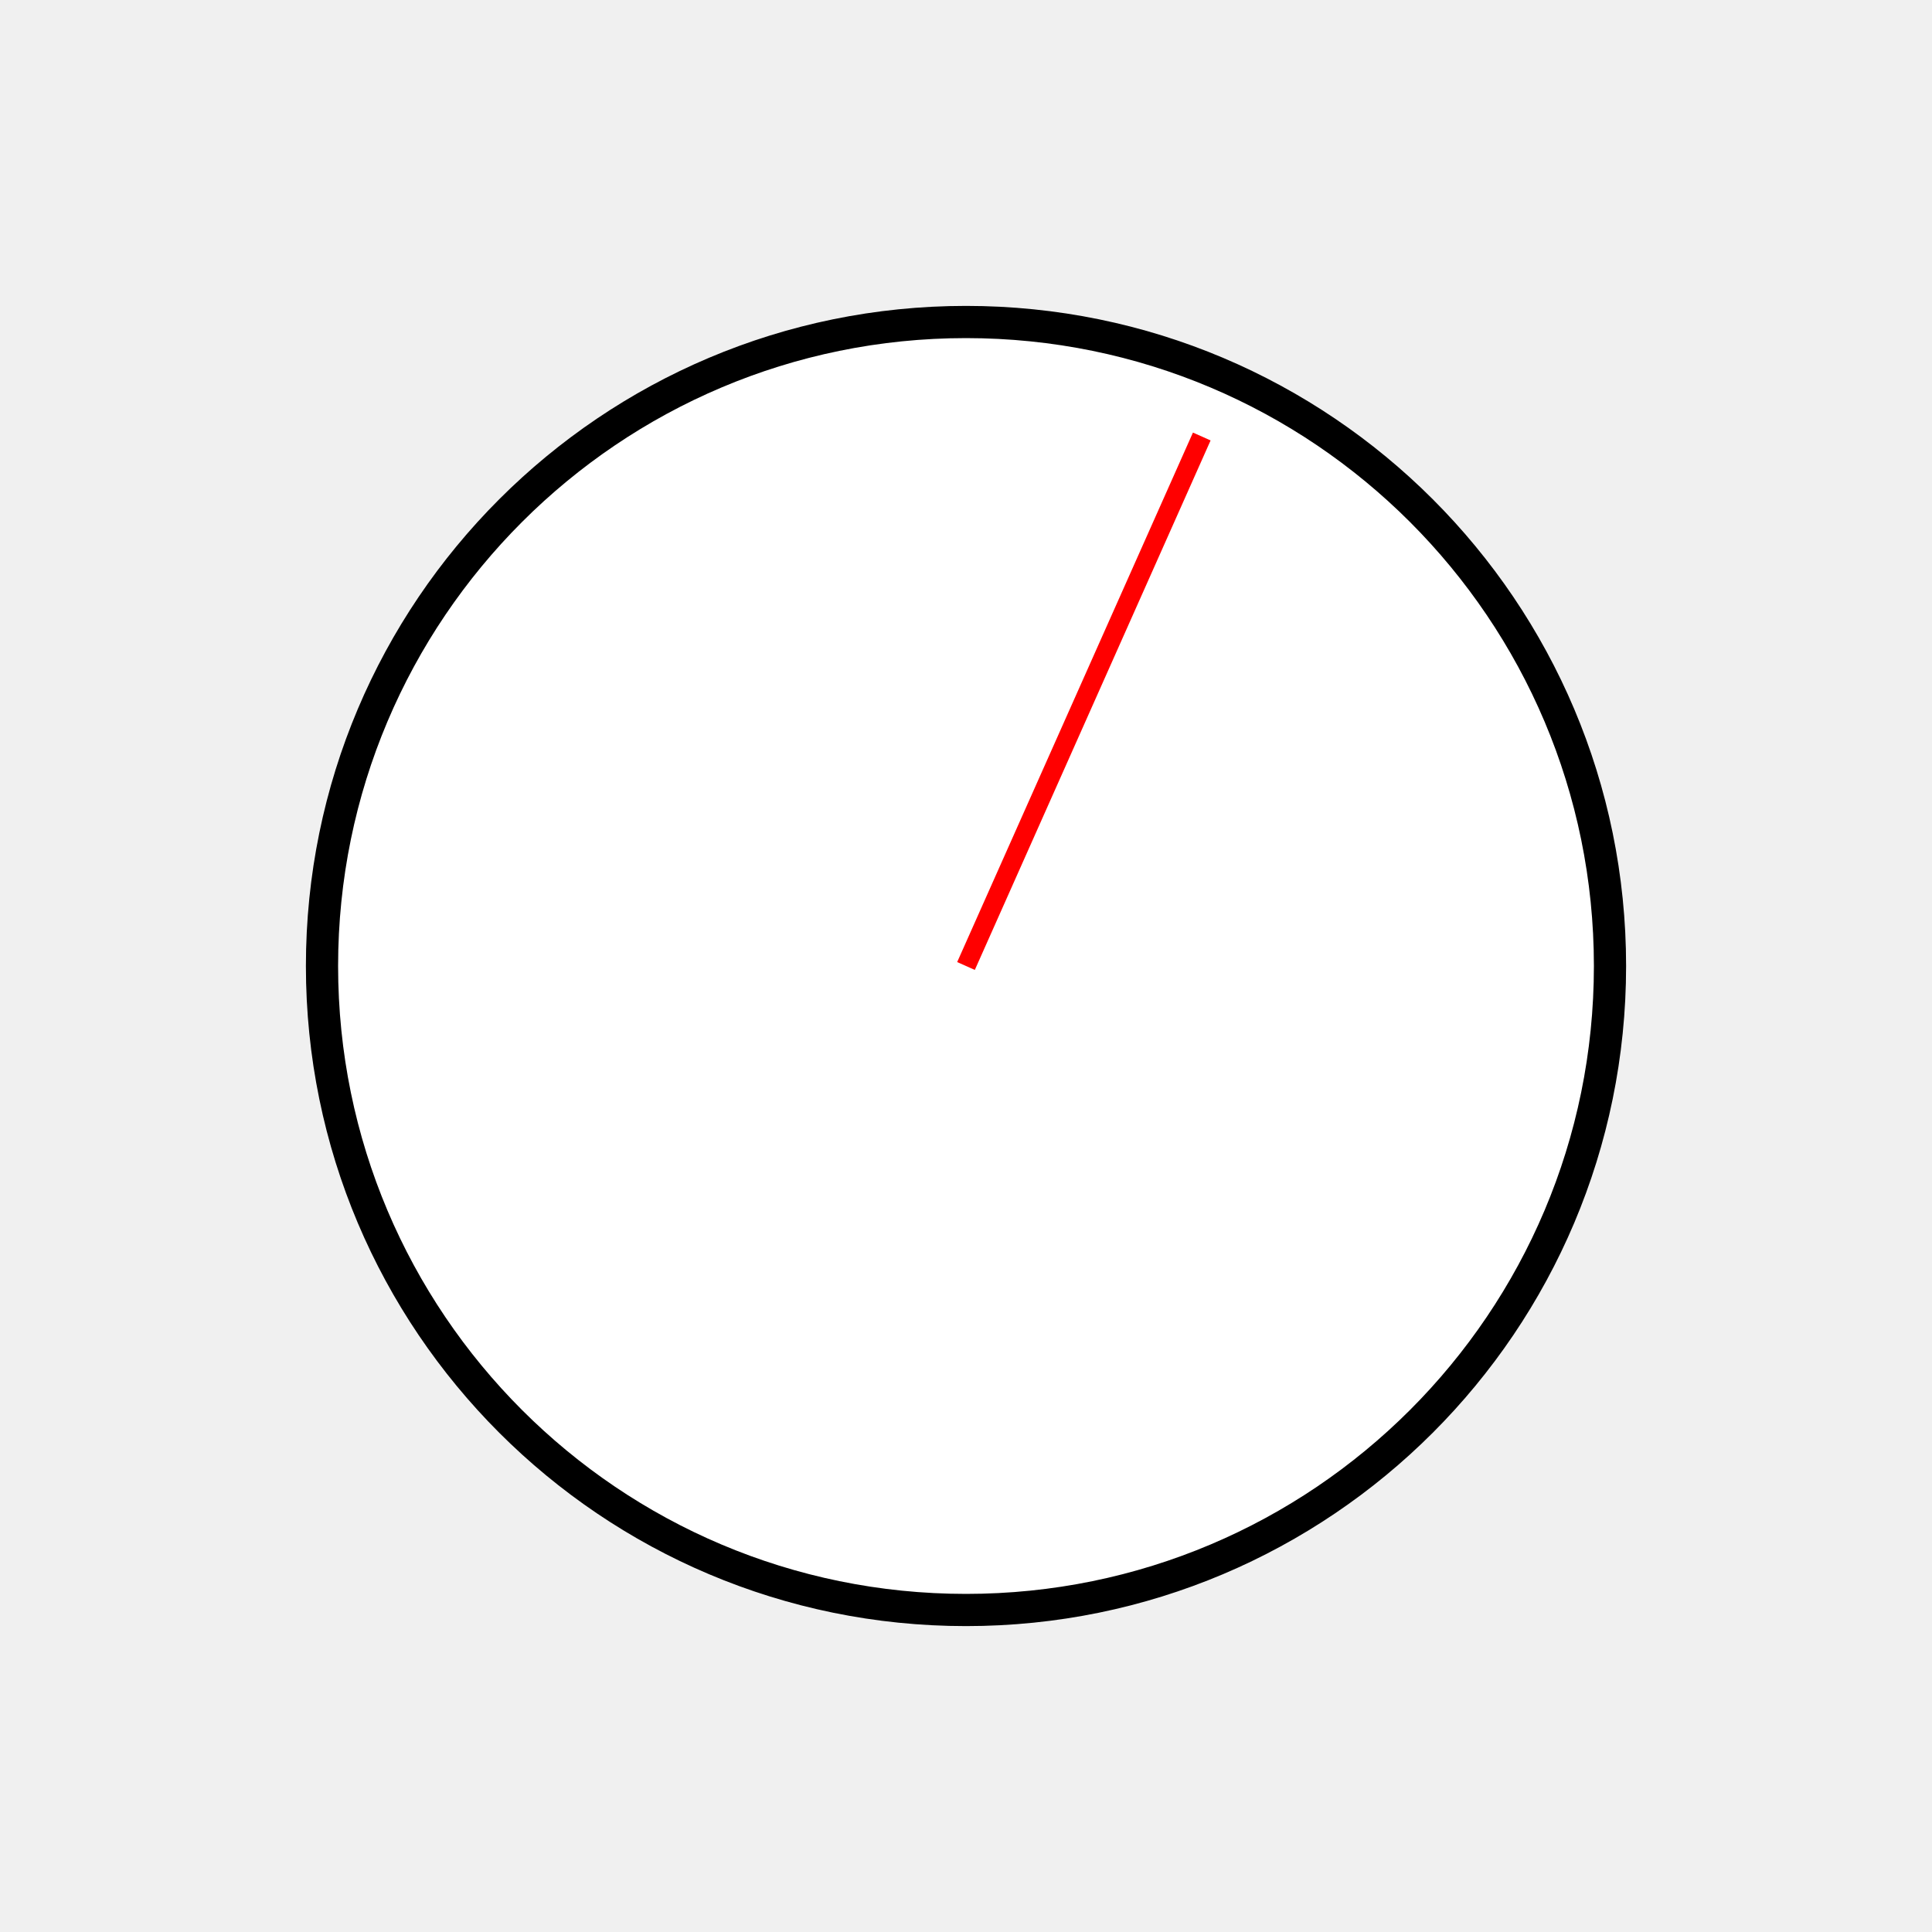
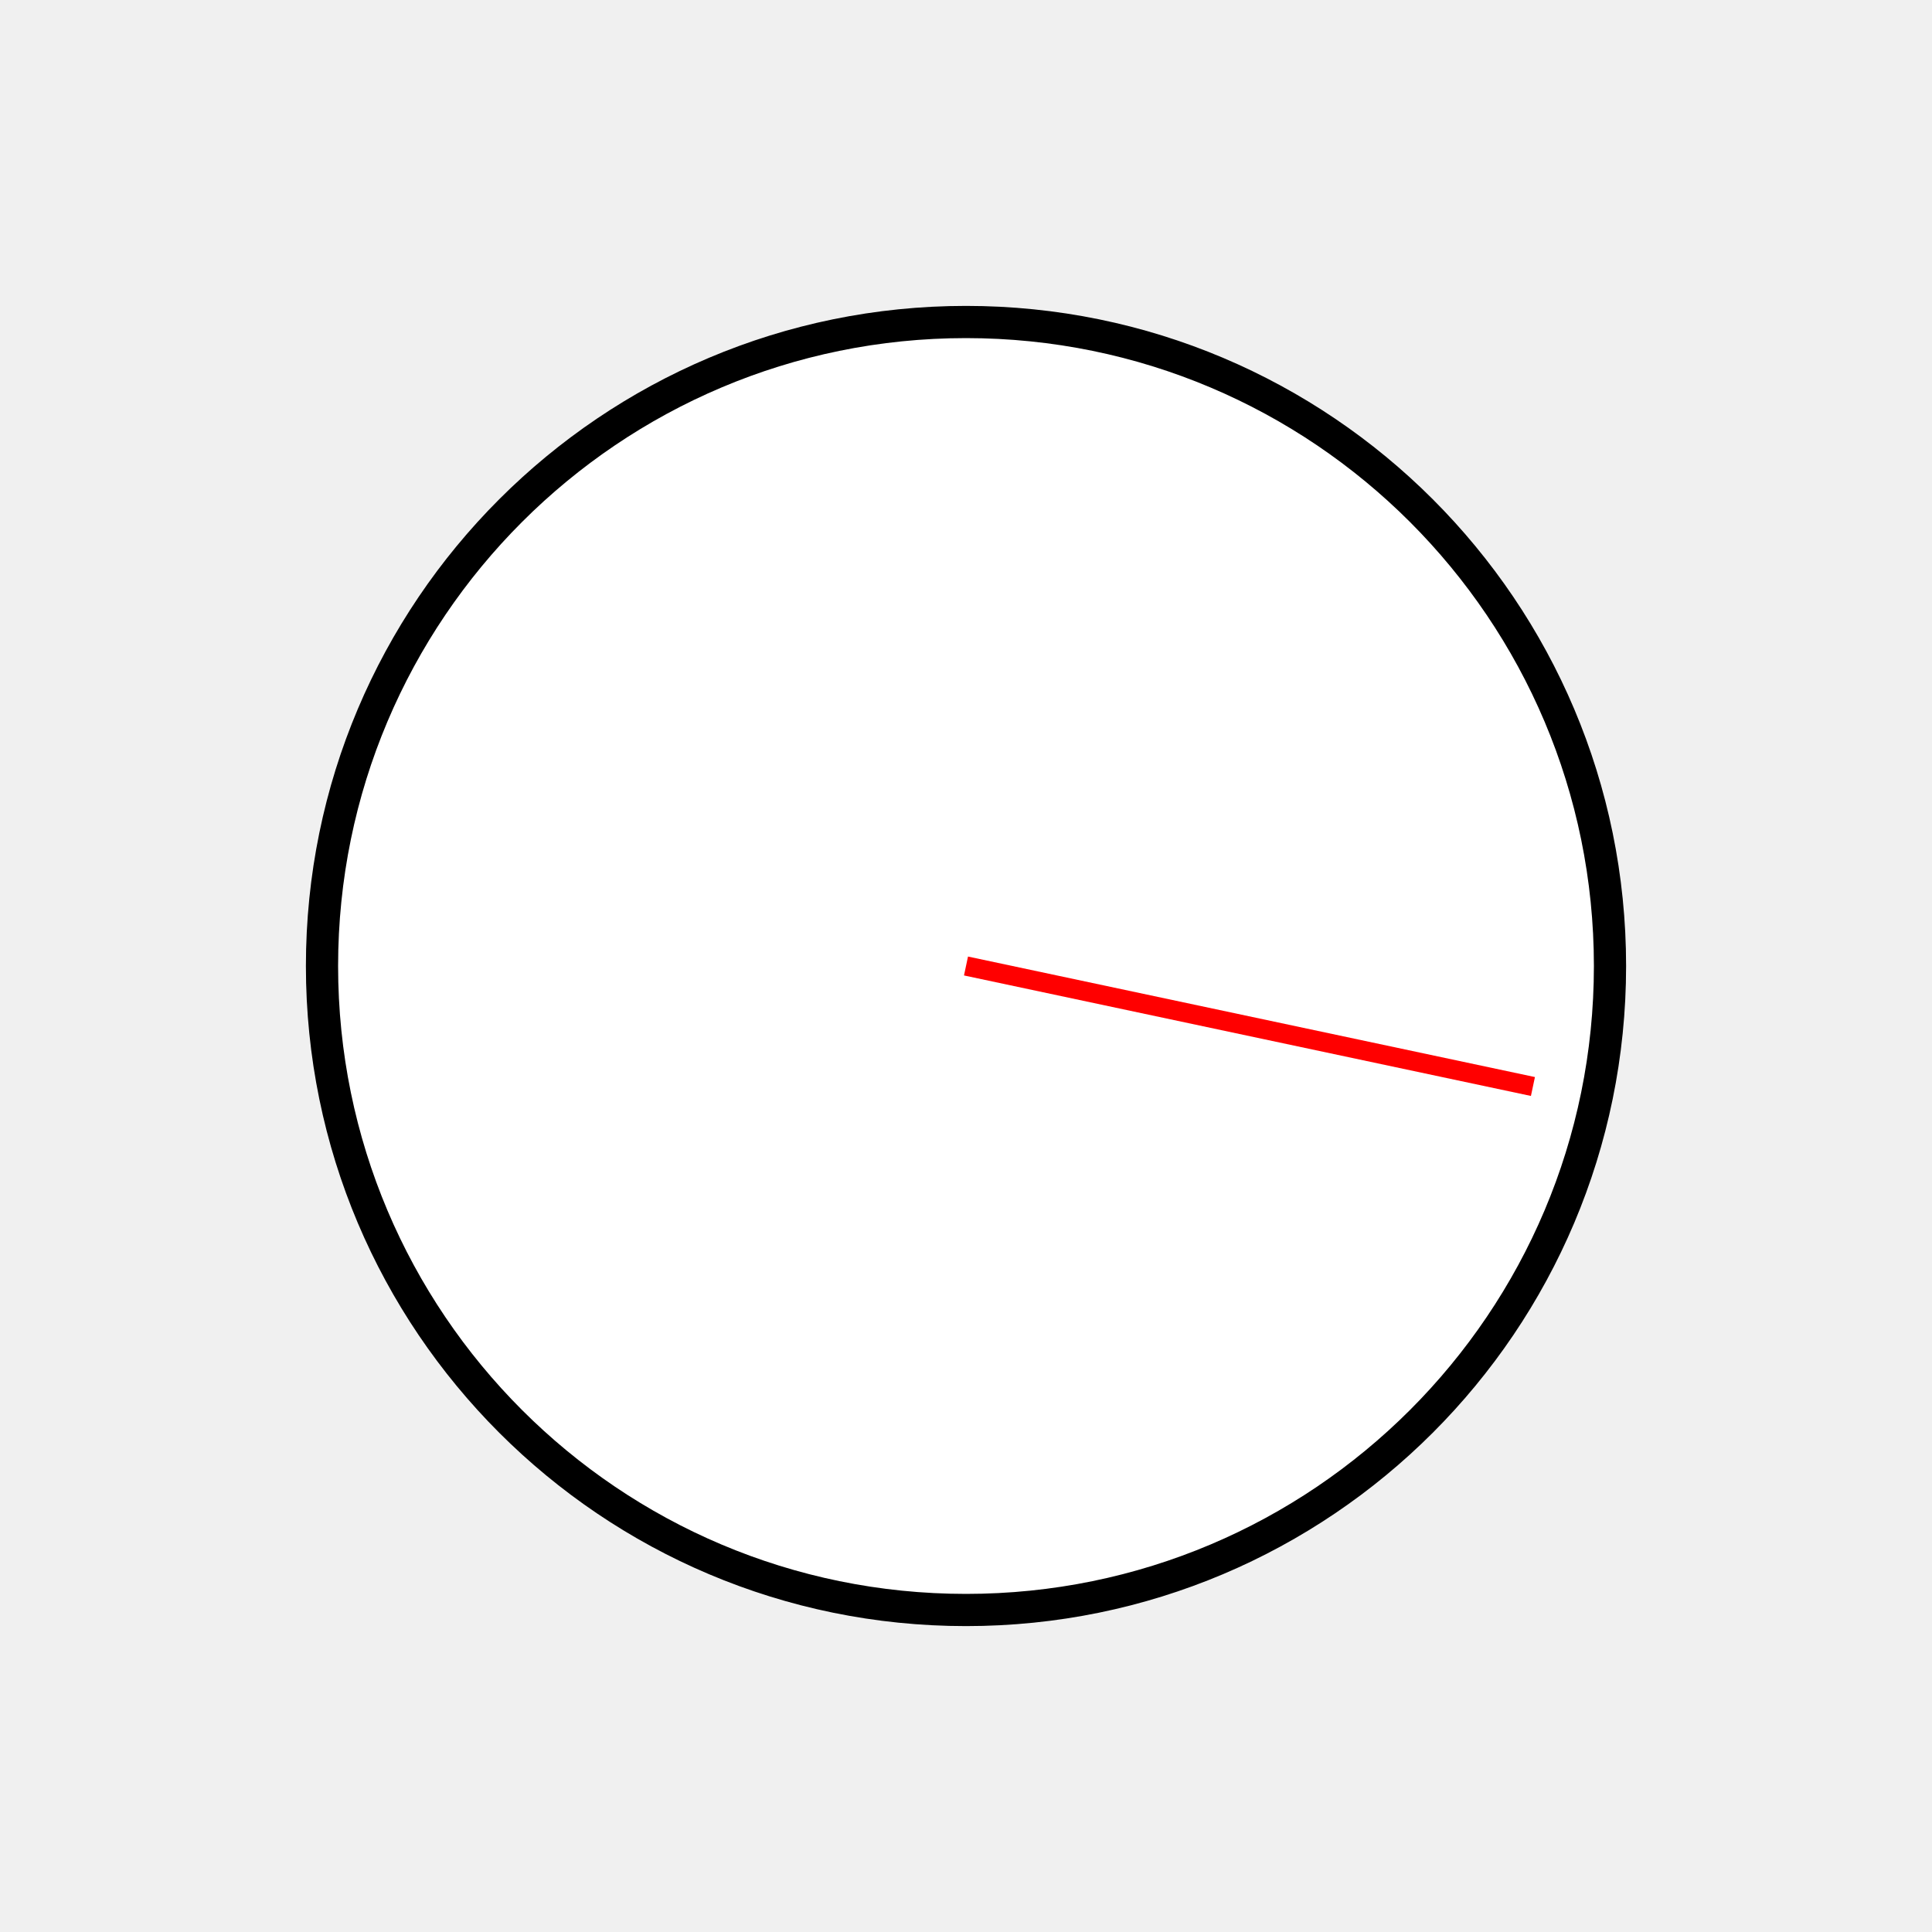
<svg xmlns="http://www.w3.org/2000/svg" width="100%" height="100%" viewBox="0 0 300 300" version="2.0">
  <circle cx="150" cy="150" r="100" style="fill:#fff;stroke:#000;stroke-width:5px;" />
-   <line x1="150" y1="150" x2="186.61" y2="67.78" style="fill:none;stroke:#f00;stroke-width:3px;" />
+   <line x1="150" y1="150" x2="238.033" y2="168.712" style="fill:none;stroke:#f00;stroke-width:3px;" />
</svg>
